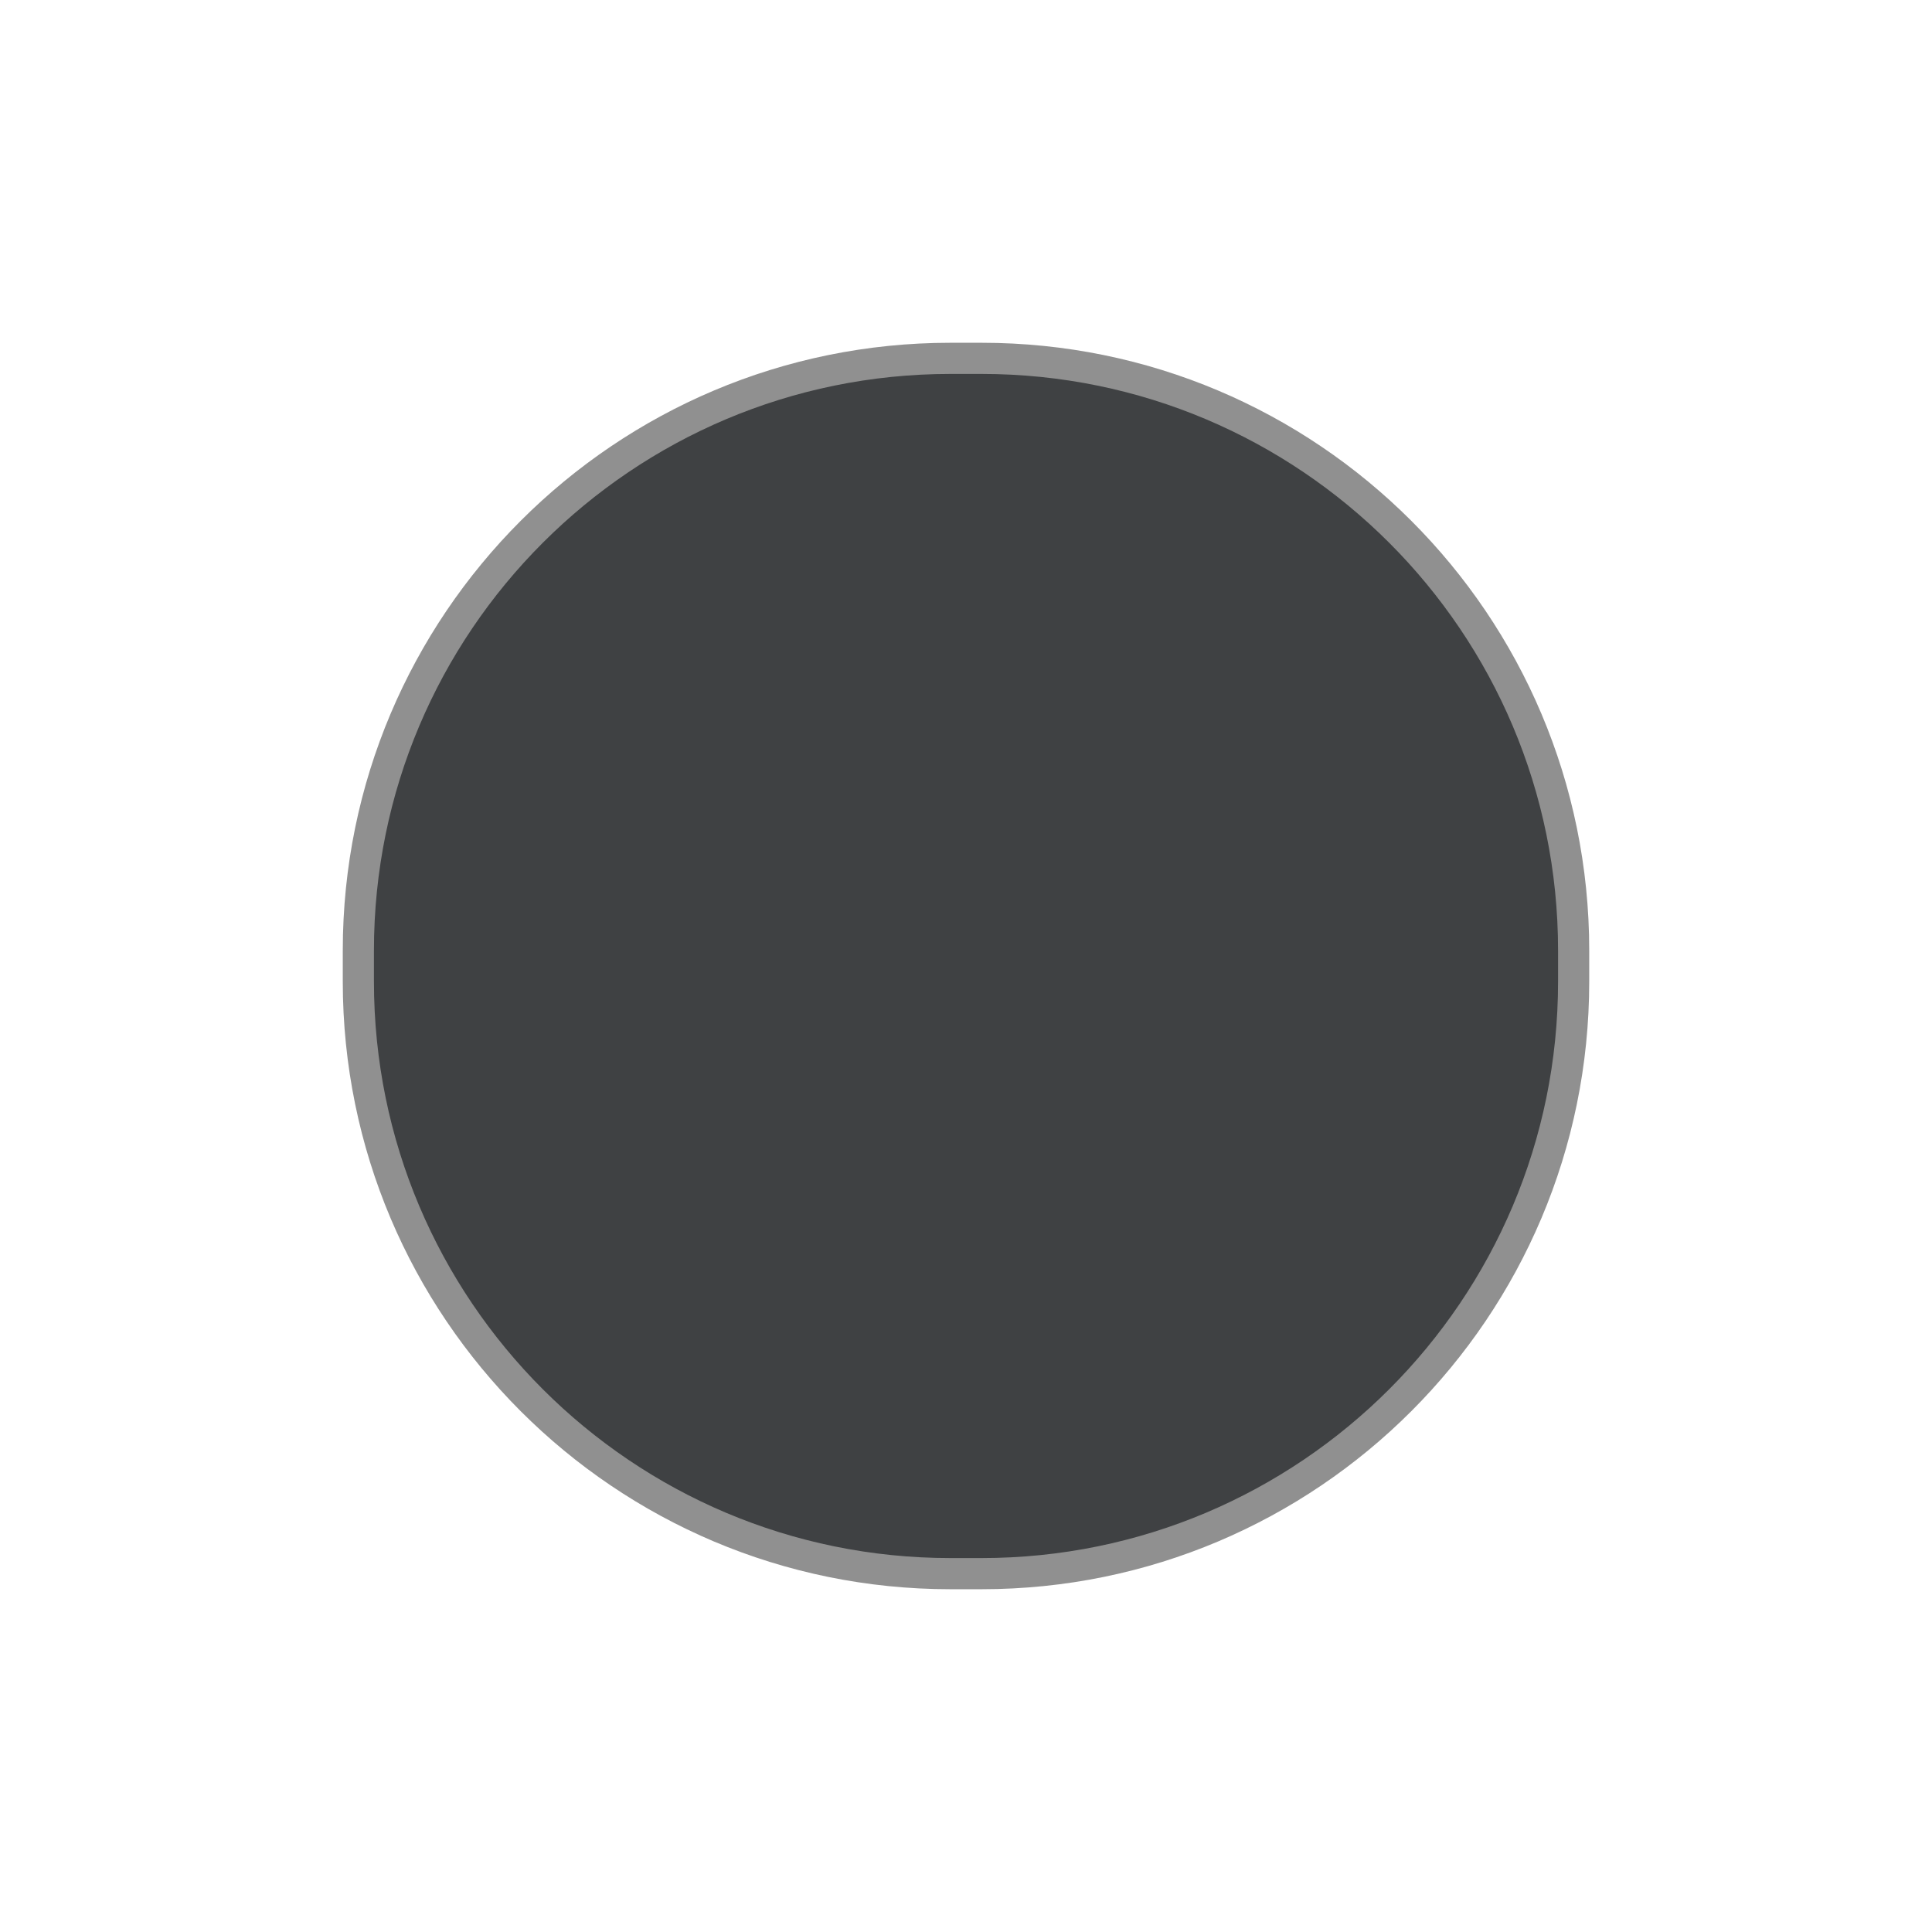
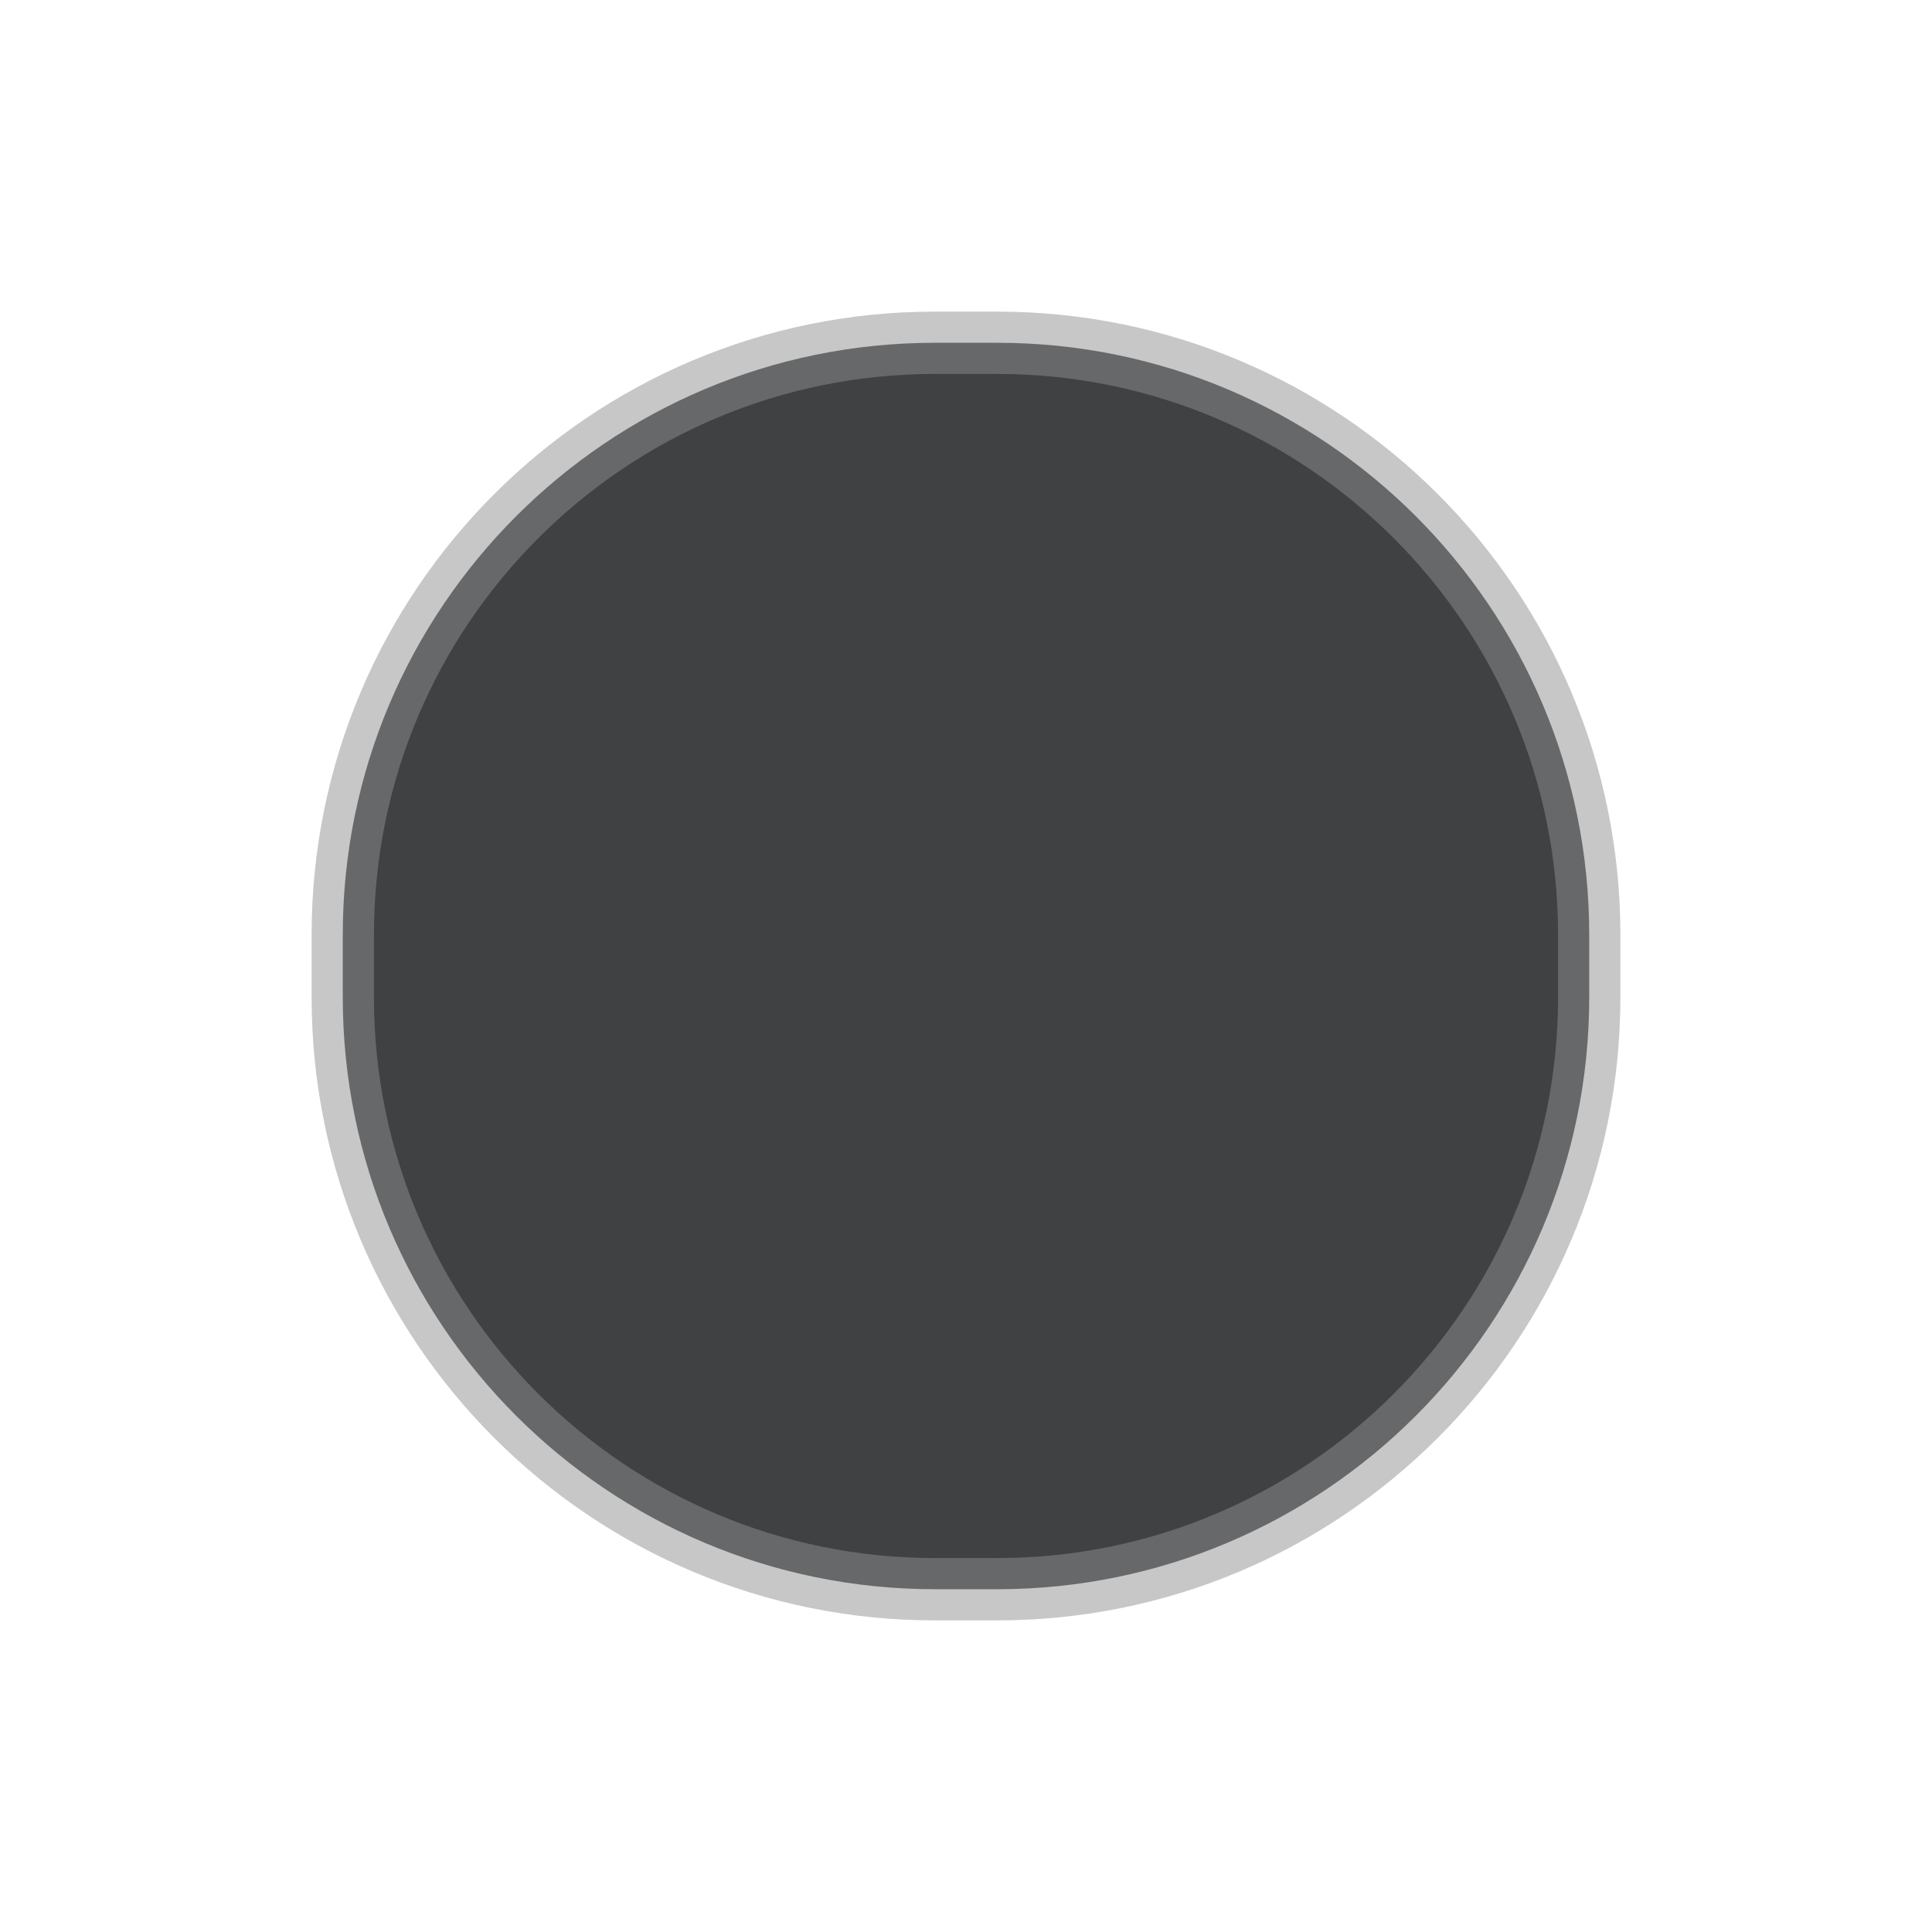
<svg xmlns="http://www.w3.org/2000/svg" width="31" height="31" version="1.1" viewBox="0 0 31 31">
-   <rect x="5.75" y="5.75" width="19.5" height="19.5" rx="9.5" fill="#1E2022" fill-opacity="0.85" stroke="#909090" stroke-width="0.5" />
+   <rect x="5.5" y="5.5" width="20" height="20" rx="9.5" fill="#1E2022" fill-opacity="0.85" stroke="#909090" stroke-width="1" stroke-opacity="0.5" />
</svg>
